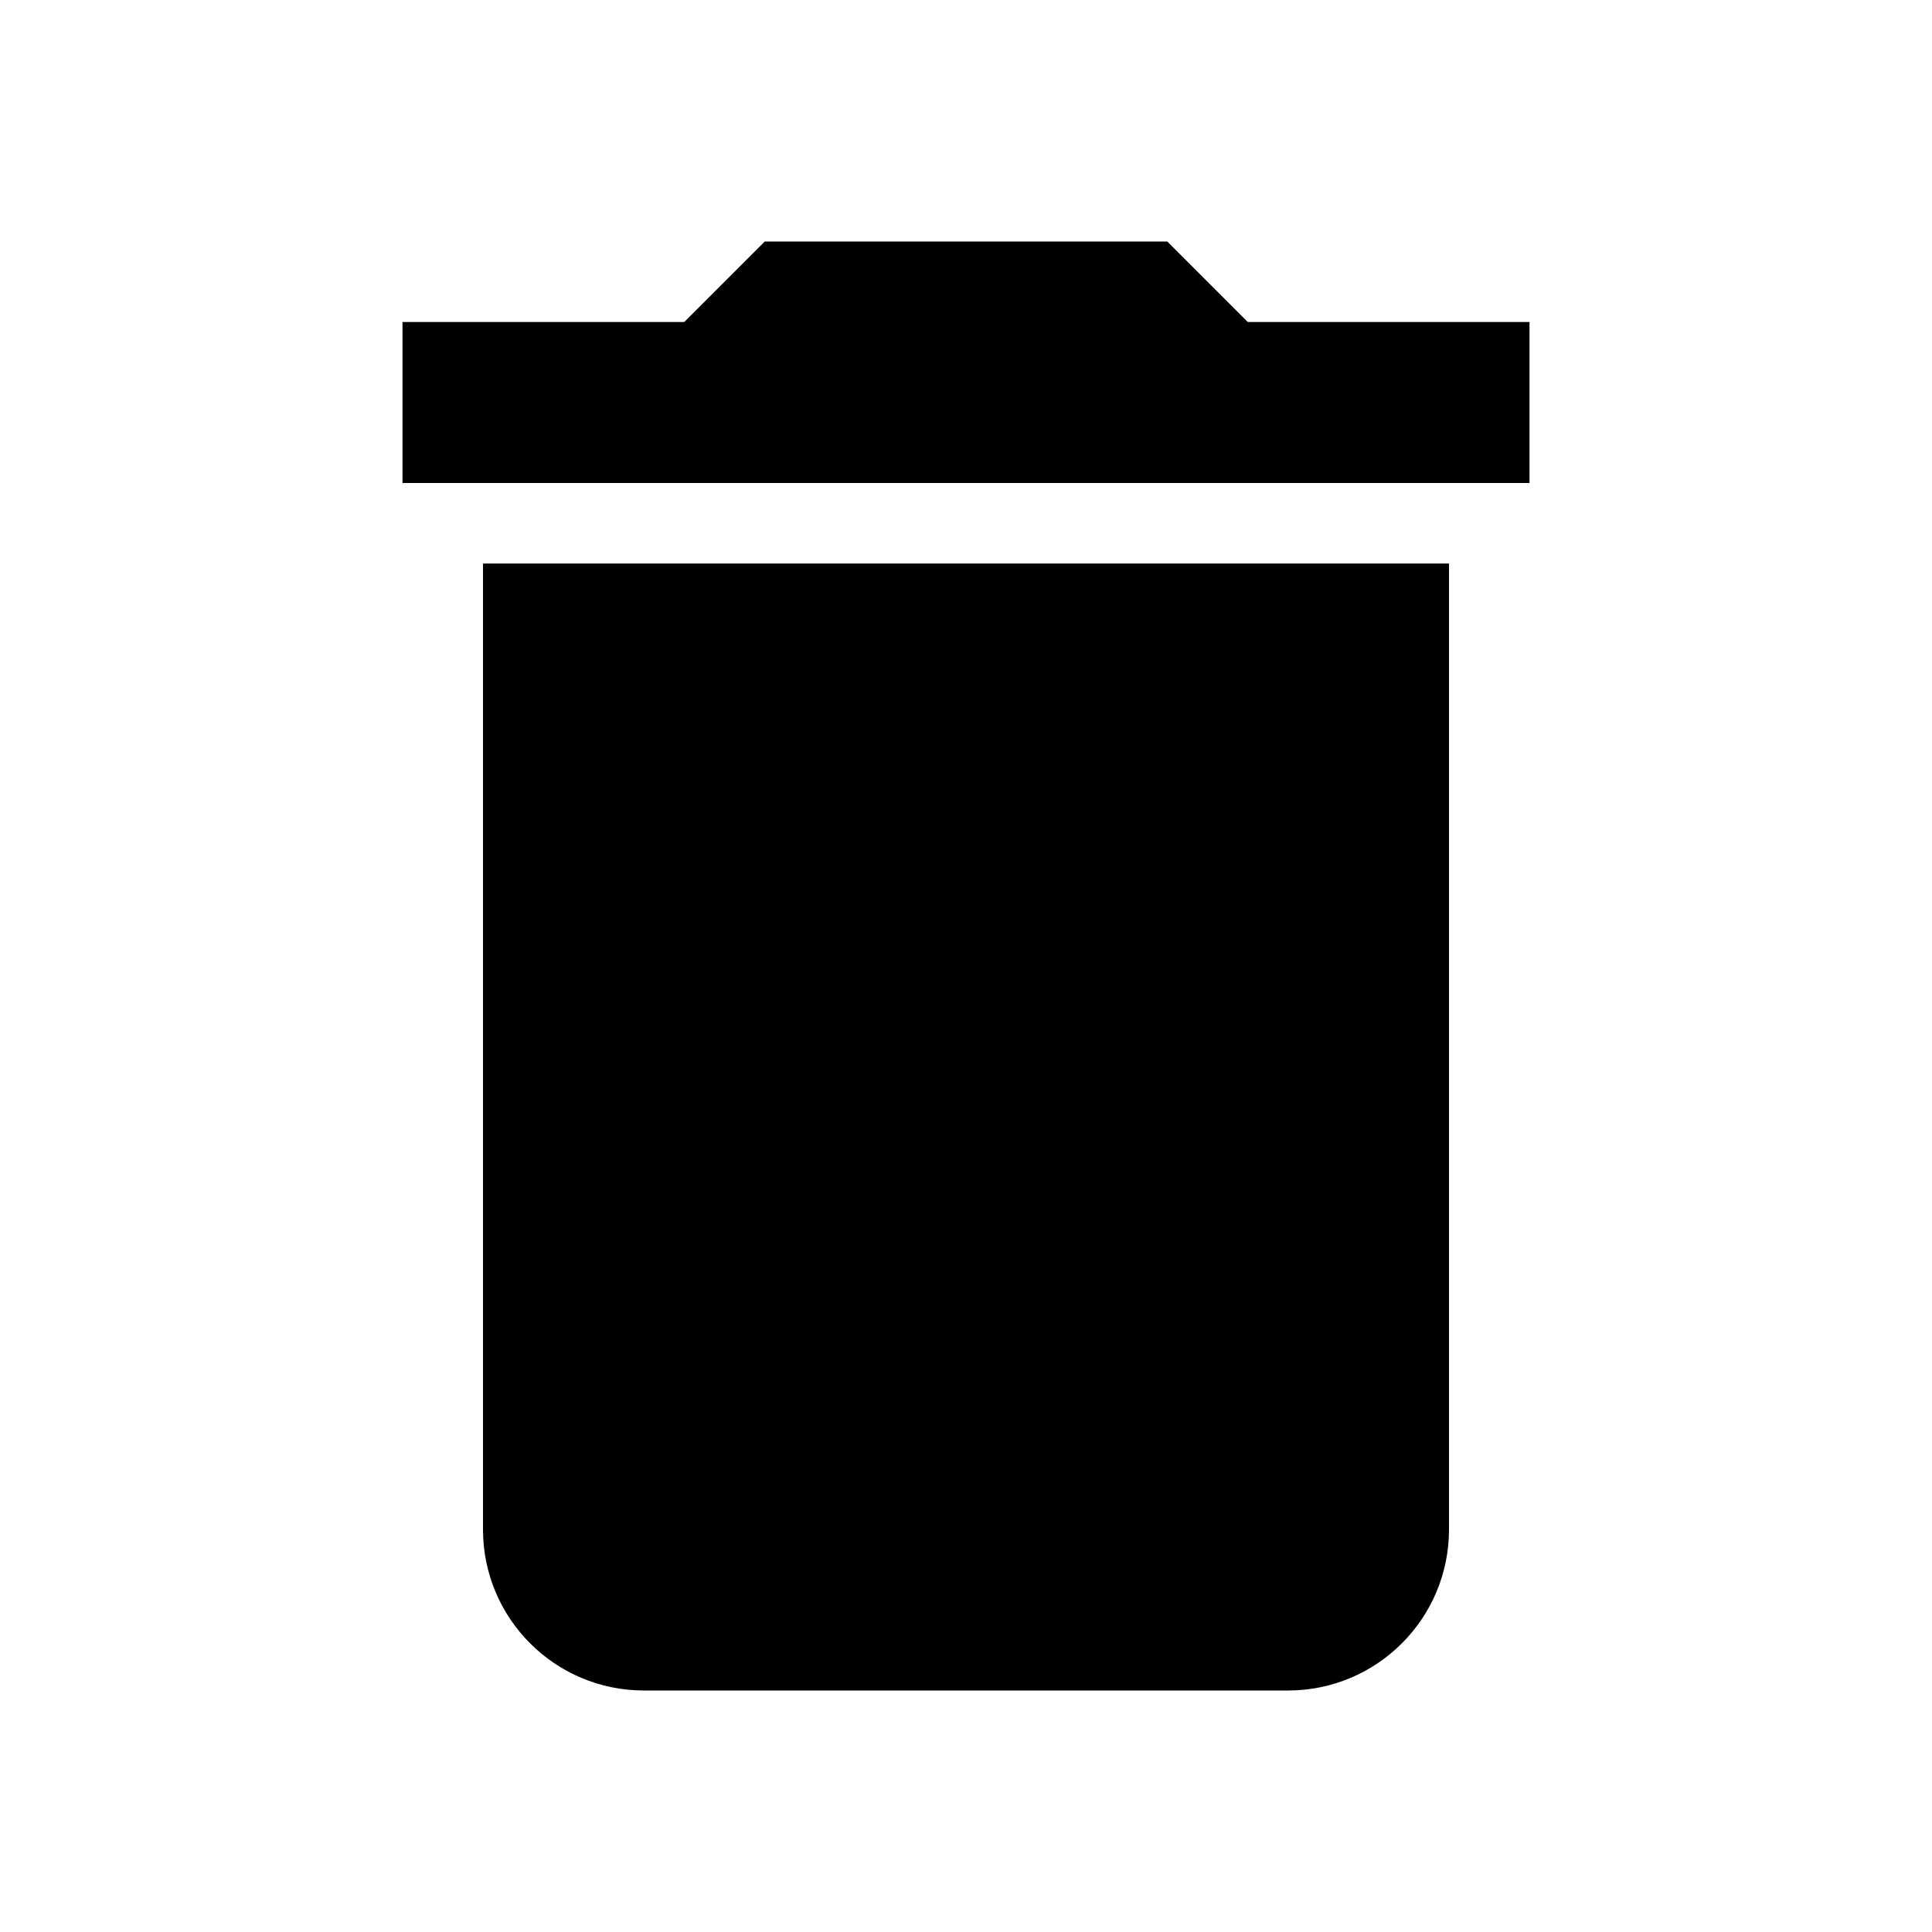
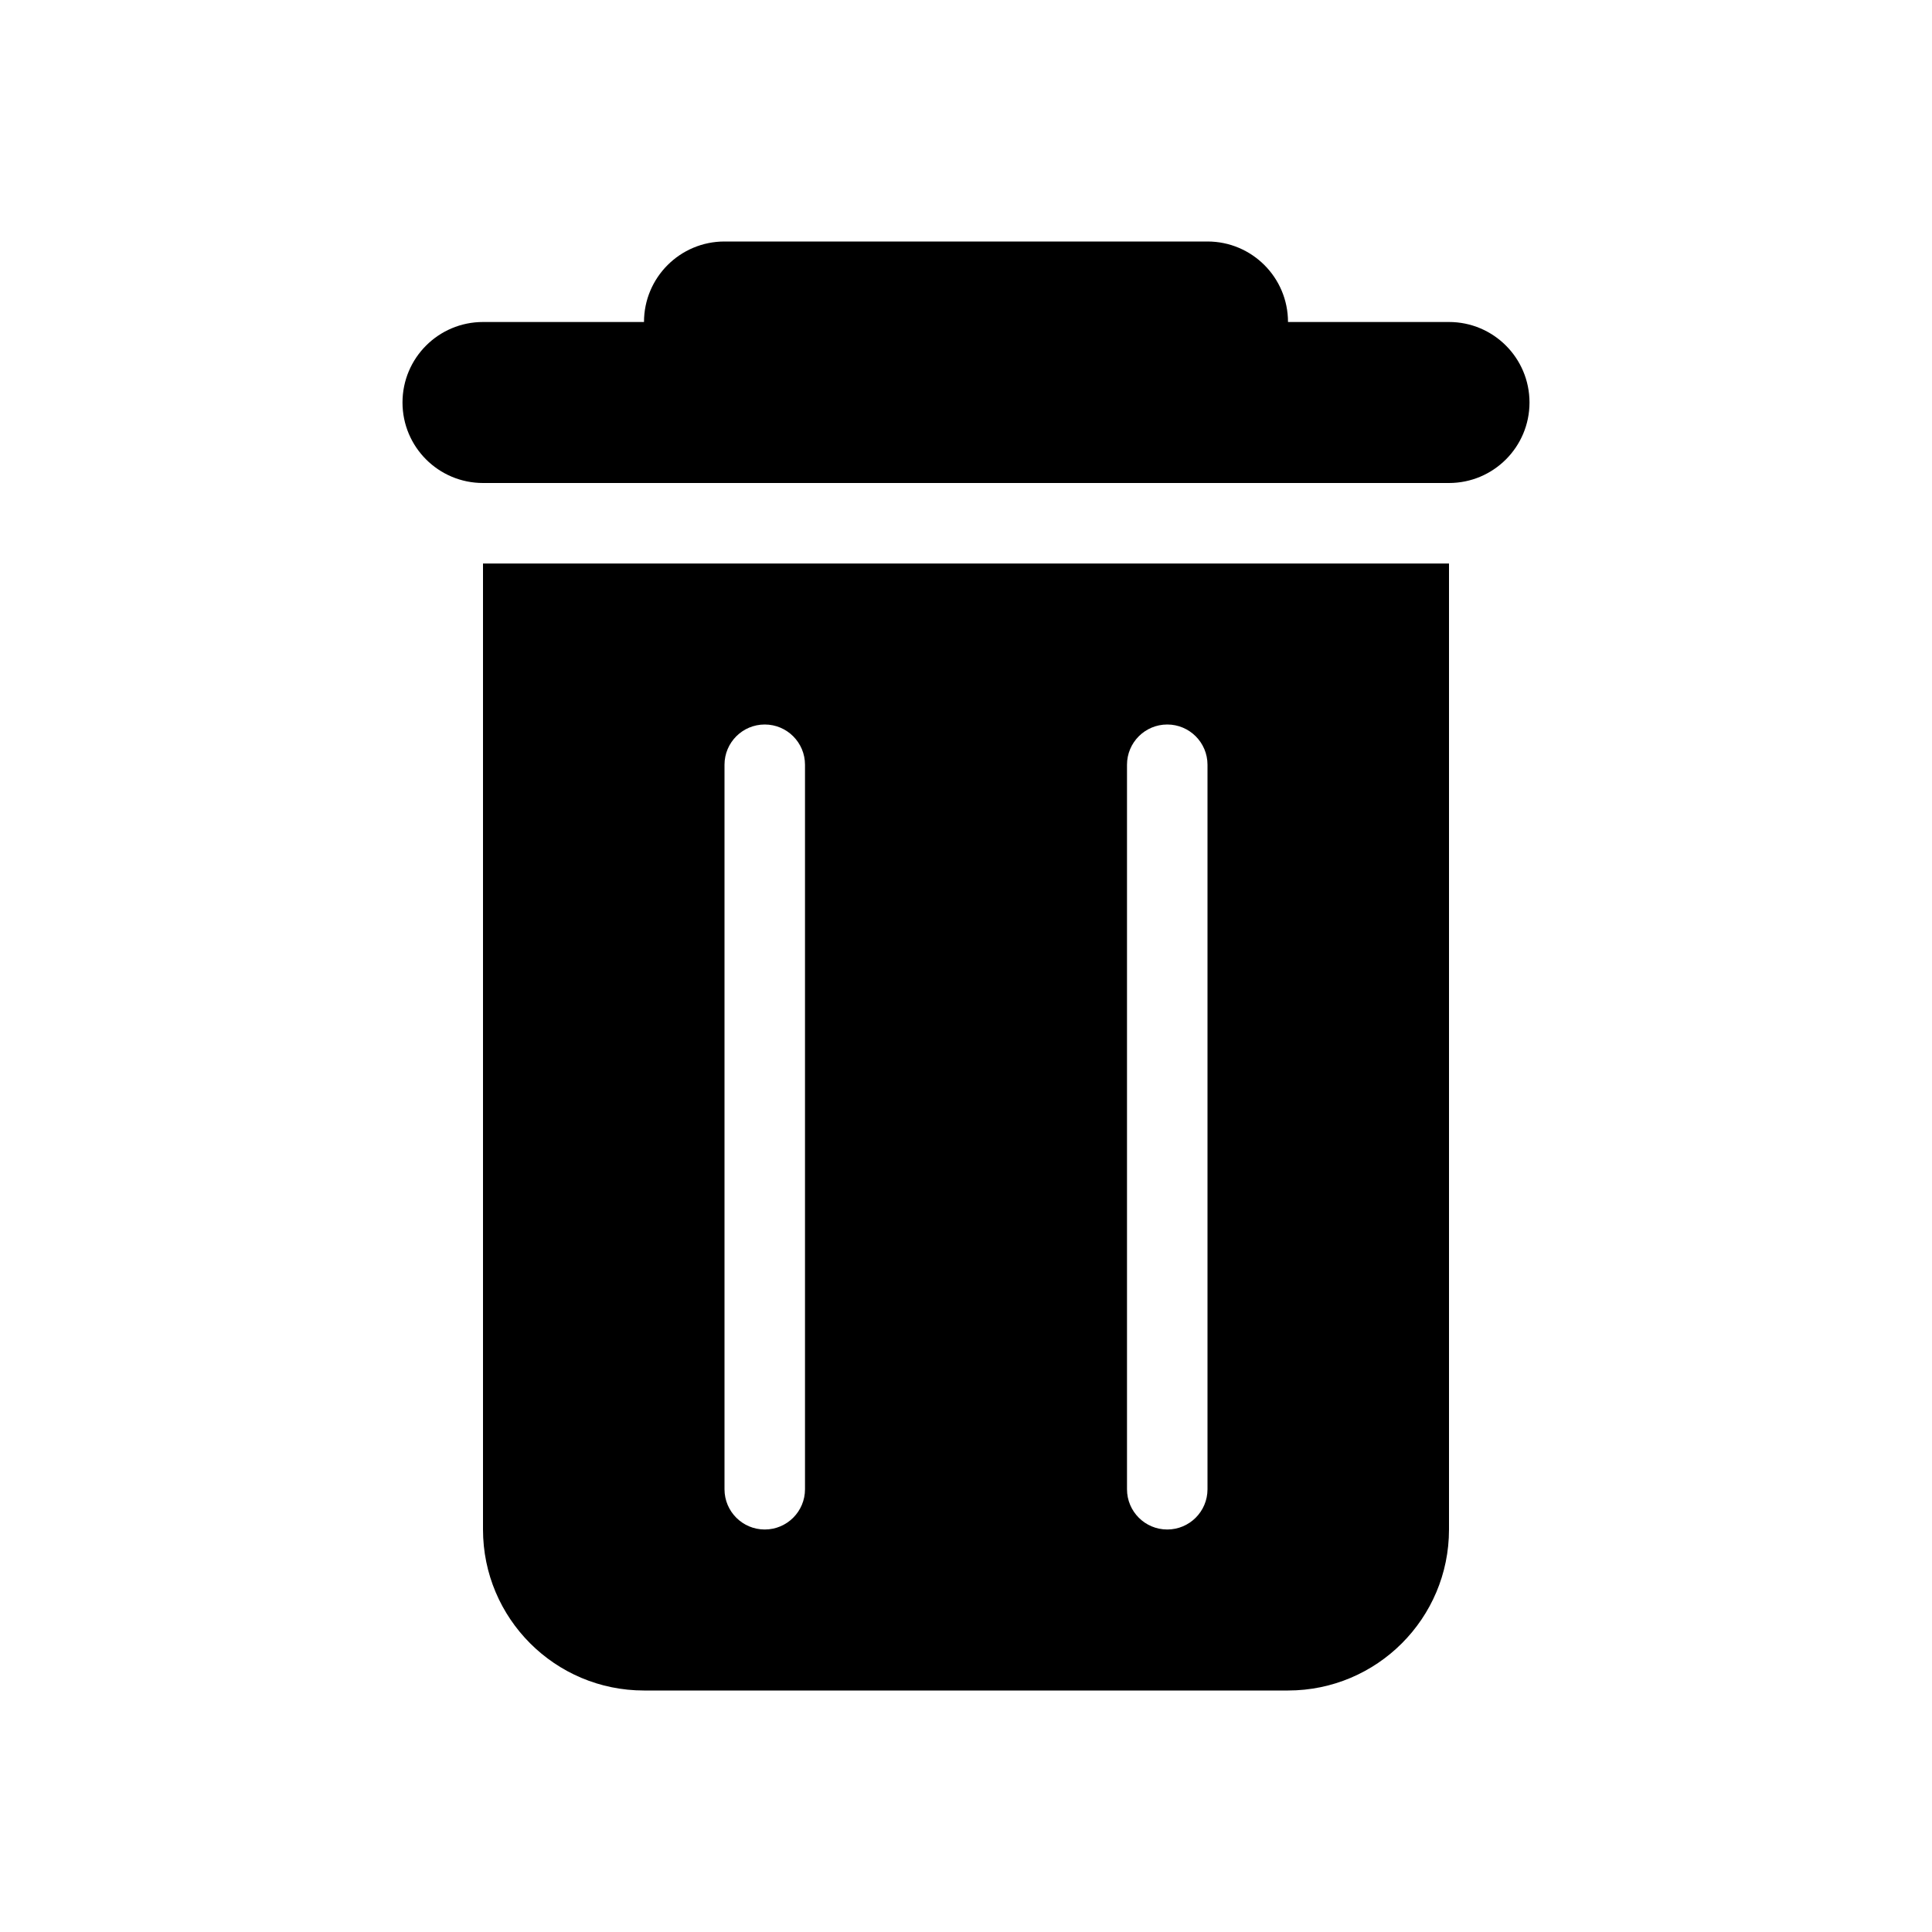
- <svg xmlns="http://www.w3.org/2000/svg" width="48" height="48">
-   <path d="M12 38c0 2.21 1.79 4 4 4h16c2.21 0 4-1.79 4-4V14H12v24zM38 8h-7l-2-2H19l-2 2h-7v4h28V8z" />
-   <path fill="none" d="M0 0h48v48H0z" />
+ <svg xmlns="http://www.w3.org/2000/svg" width="24" height="24" fill="none">
+   <path fill="#000" d="M15 3a1 1 0 0 1 1 1h2a1 1 0 1 1 0 2H6a1 1 0 0 1 0-2h2a1 1 0 0 1 1-1h6Z" />
+   <path fill="#000" fill-rule="evenodd" d="M6 7h12v12a2 2 0 0 1-2 2H8a2 2 0 0 1-2-2V7Zm3.5 2a.5.5 0 0 0-.5.5v9a.5.5 0 0 0 1 0v-9a.5.5 0 0 0-.5-.5Zm5 0a.5.5 0 0 0-.5.5v9a.5.5 0 0 0 1 0v-9a.5.5 0 0 0-.5-.5Z" clip-rule="evenodd" />
</svg>
